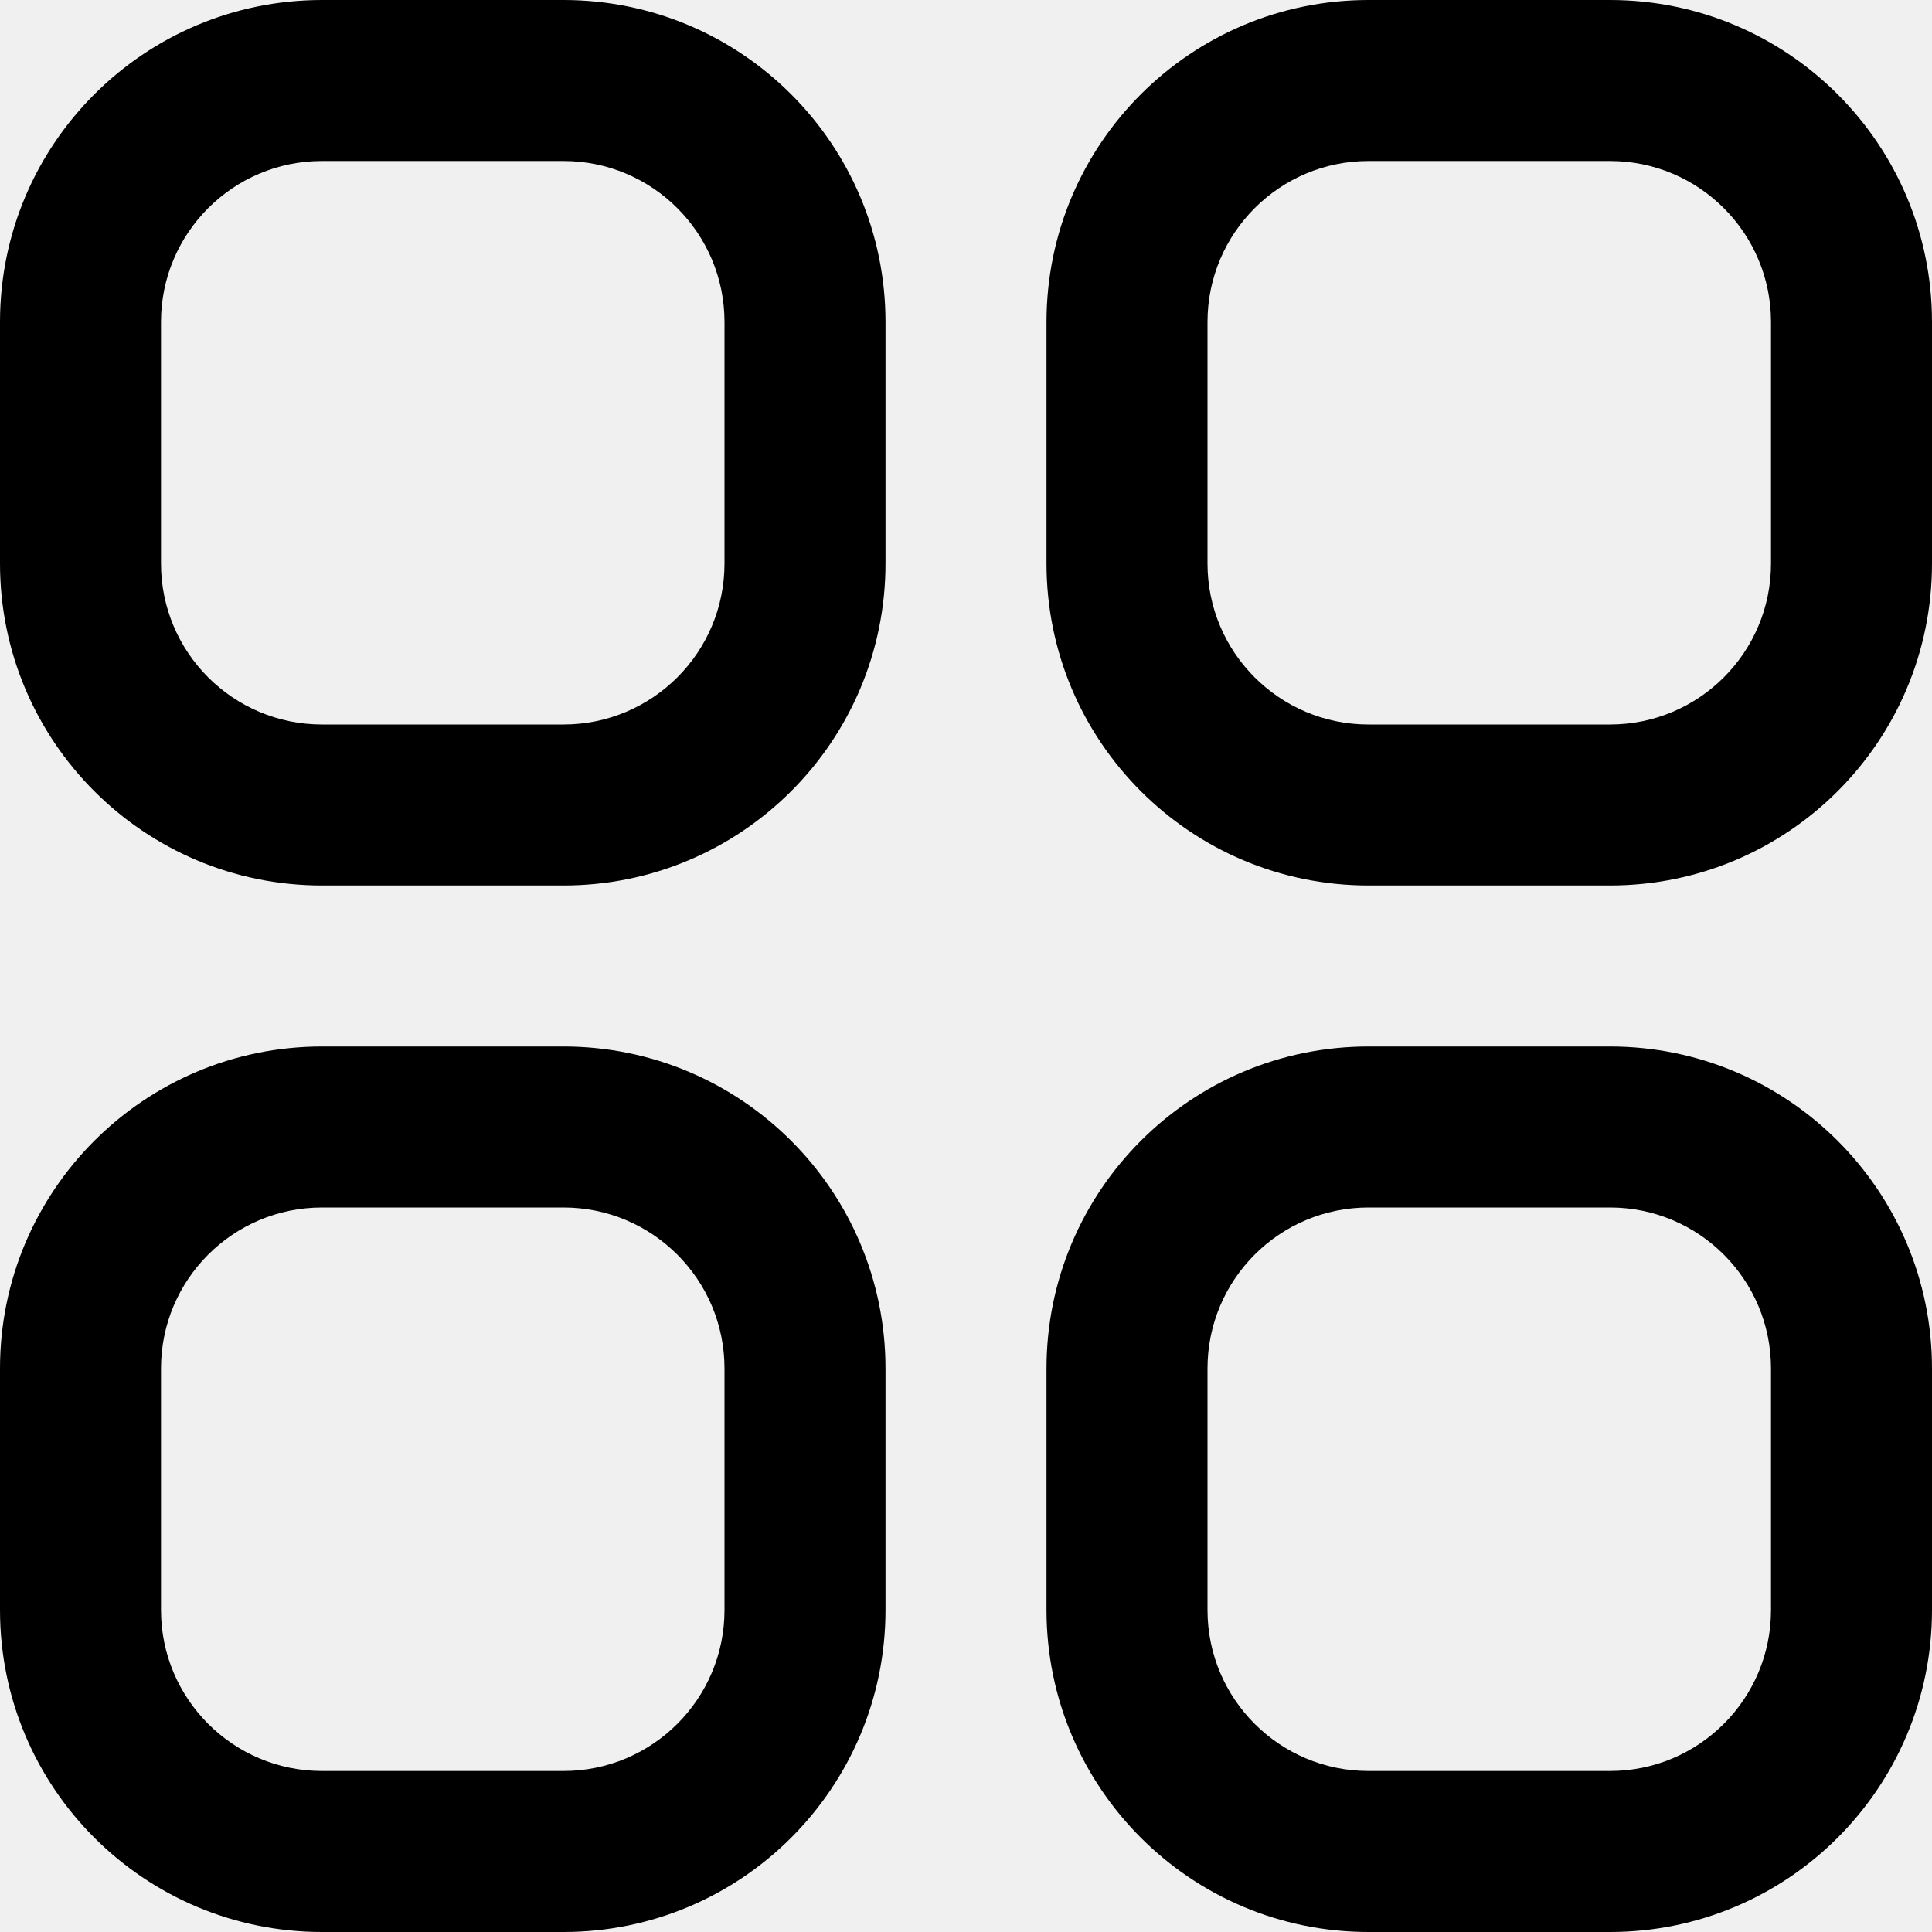
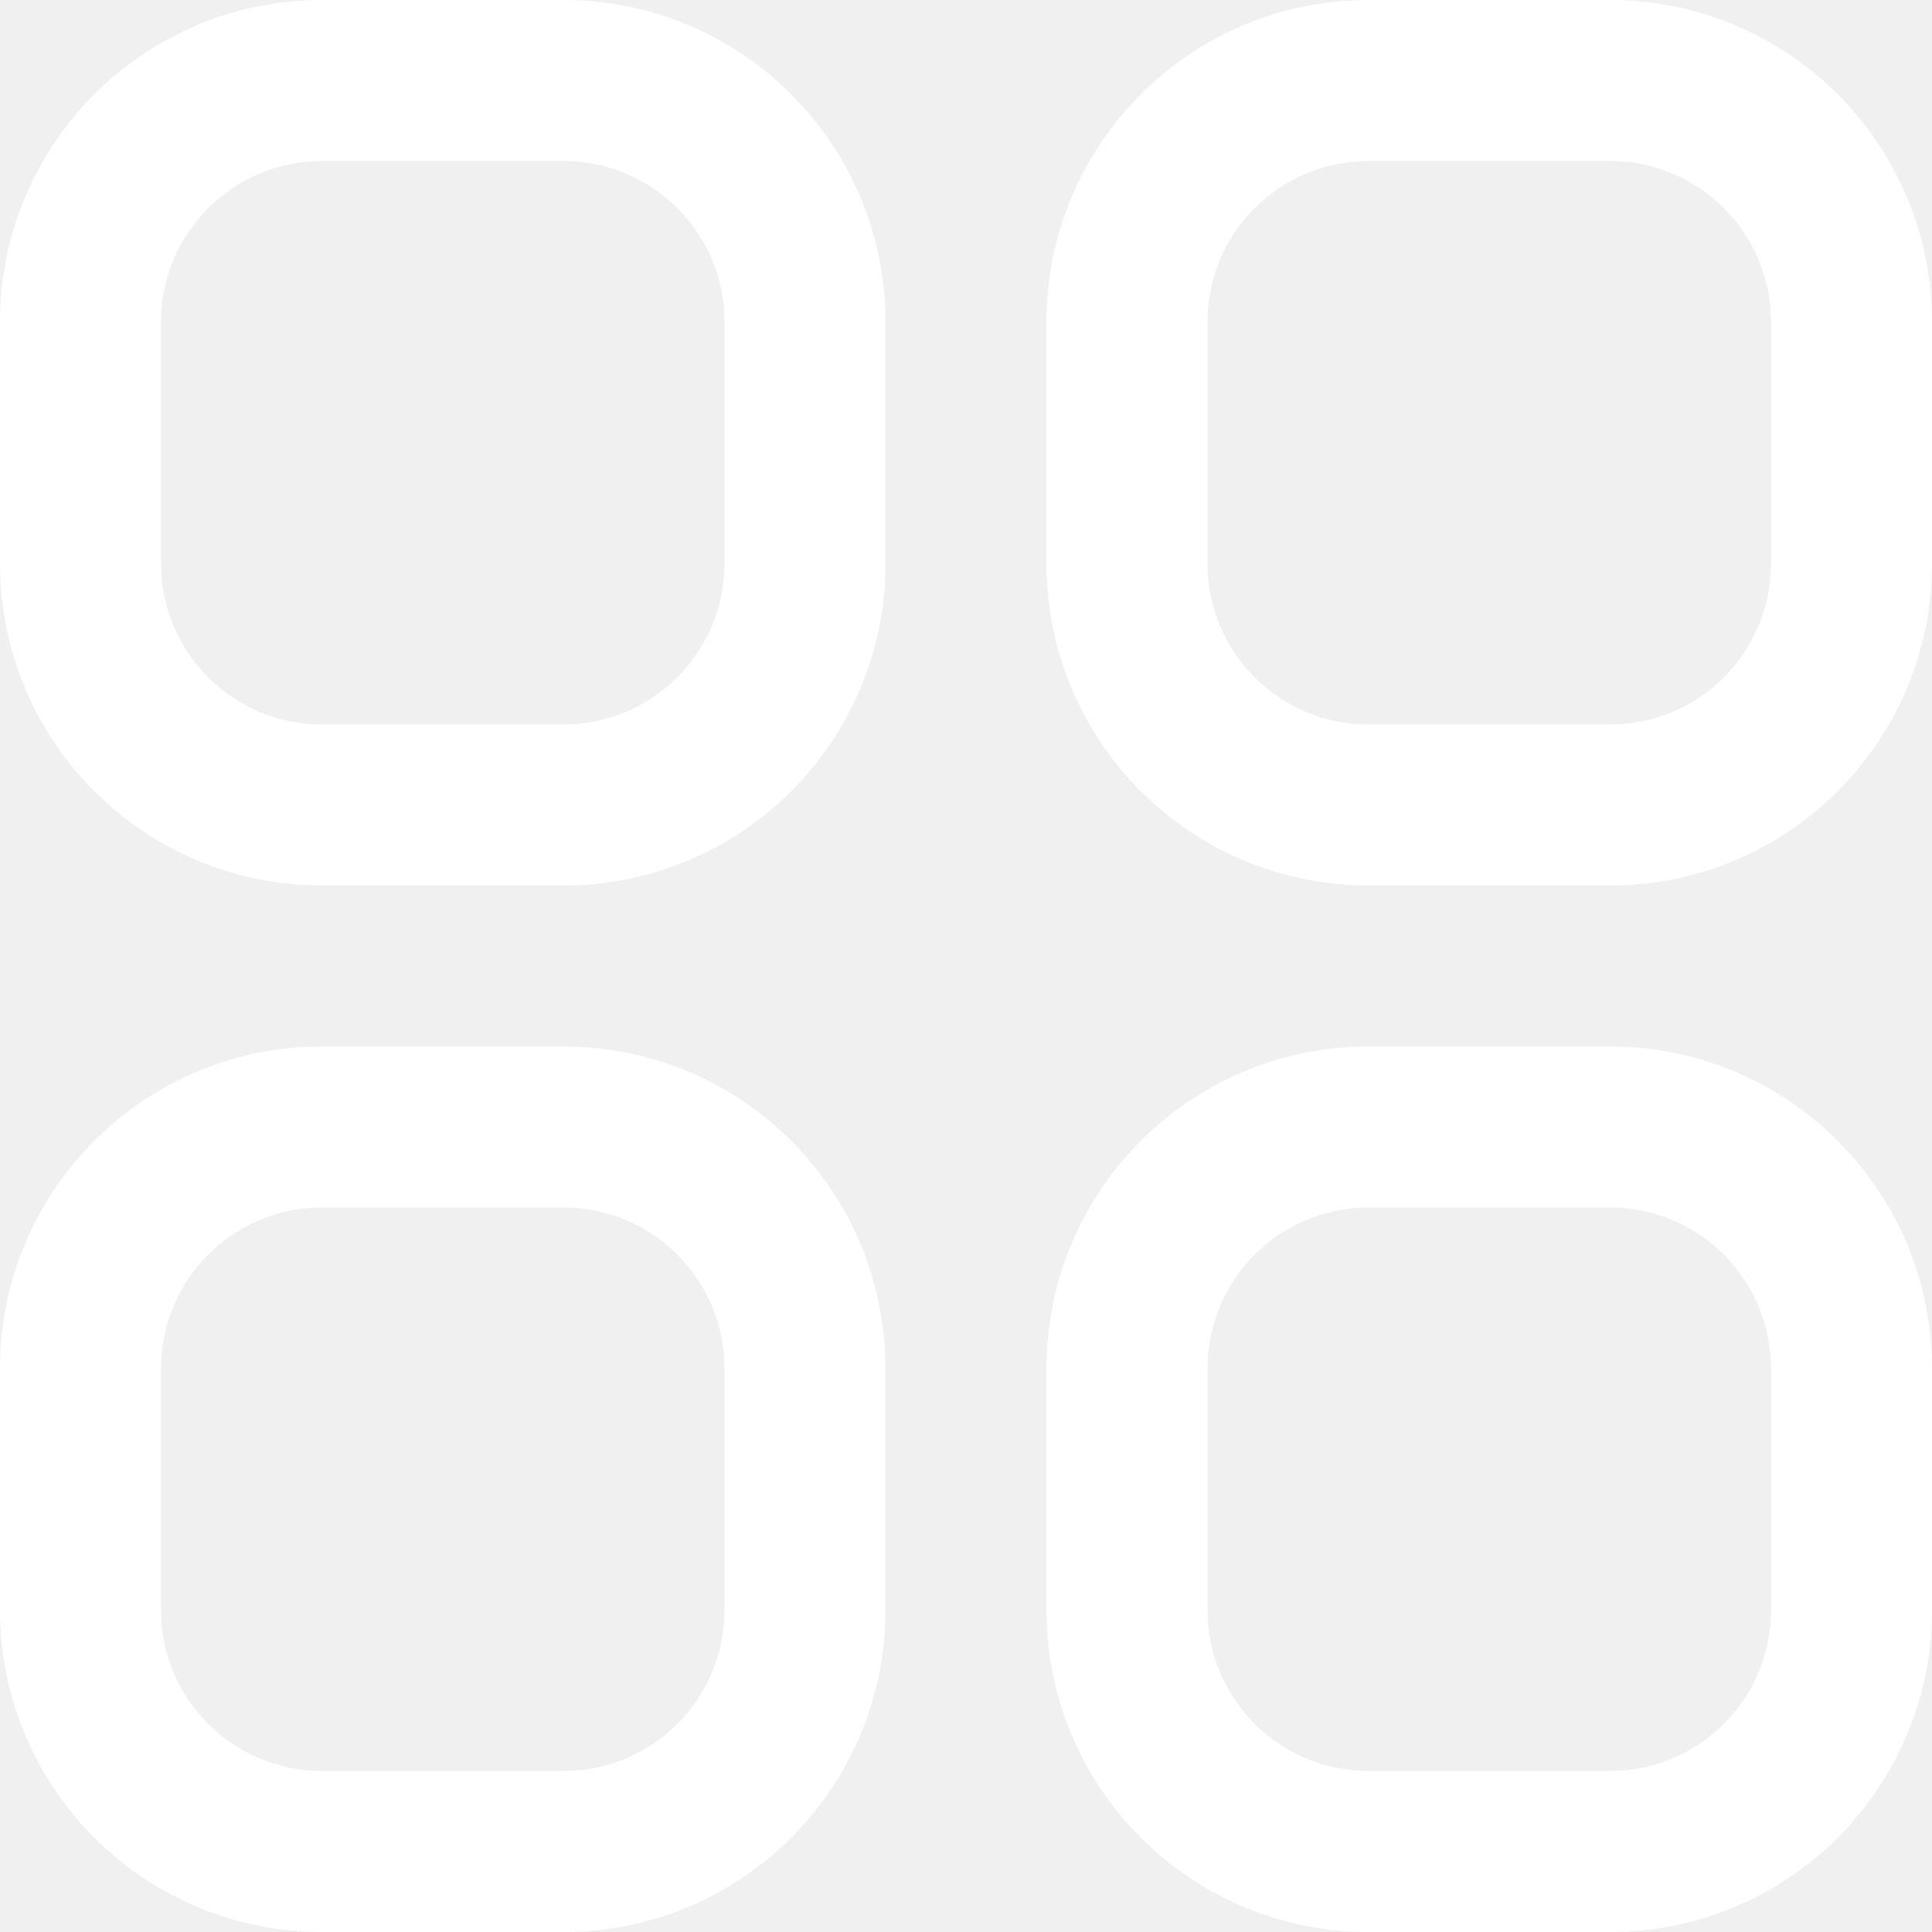
- <svg xmlns="http://www.w3.org/2000/svg" id="Outline" viewBox="0 0 24 24" width="512" height="512">
+ <svg xmlns="http://www.w3.org/2000/svg" fill="#fff" id="Outline" viewBox="0 0 24 24" width="24" height="24">
  <path d="M7,0H4A4,4,0,0,0,0,4V7a4,4,0,0,0,4,4H7a4,4,0,0,0,4-4V4A4,4,0,0,0,7,0ZM9,7A2,2,0,0,1,7,9H4A2,2,0,0,1,2,7V4A2,2,0,0,1,4,2H7A2,2,0,0,1,9,4Z" />
  <path d="M20,0H17a4,4,0,0,0-4,4V7a4,4,0,0,0,4,4h3a4,4,0,0,0,4-4V4A4,4,0,0,0,20,0Zm2,7a2,2,0,0,1-2,2H17a2,2,0,0,1-2-2V4a2,2,0,0,1,2-2h3a2,2,0,0,1,2,2Z" />
  <path d="M7,13H4a4,4,0,0,0-4,4v3a4,4,0,0,0,4,4H7a4,4,0,0,0,4-4V17A4,4,0,0,0,7,13Zm2,7a2,2,0,0,1-2,2H4a2,2,0,0,1-2-2V17a2,2,0,0,1,2-2H7a2,2,0,0,1,2,2Z" />
  <path d="M20,13H17a4,4,0,0,0-4,4v3a4,4,0,0,0,4,4h3a4,4,0,0,0,4-4V17A4,4,0,0,0,20,13Zm2,7a2,2,0,0,1-2,2H17a2,2,0,0,1-2-2V17a2,2,0,0,1,2-2h3a2,2,0,0,1,2,2Z" />
</svg>
